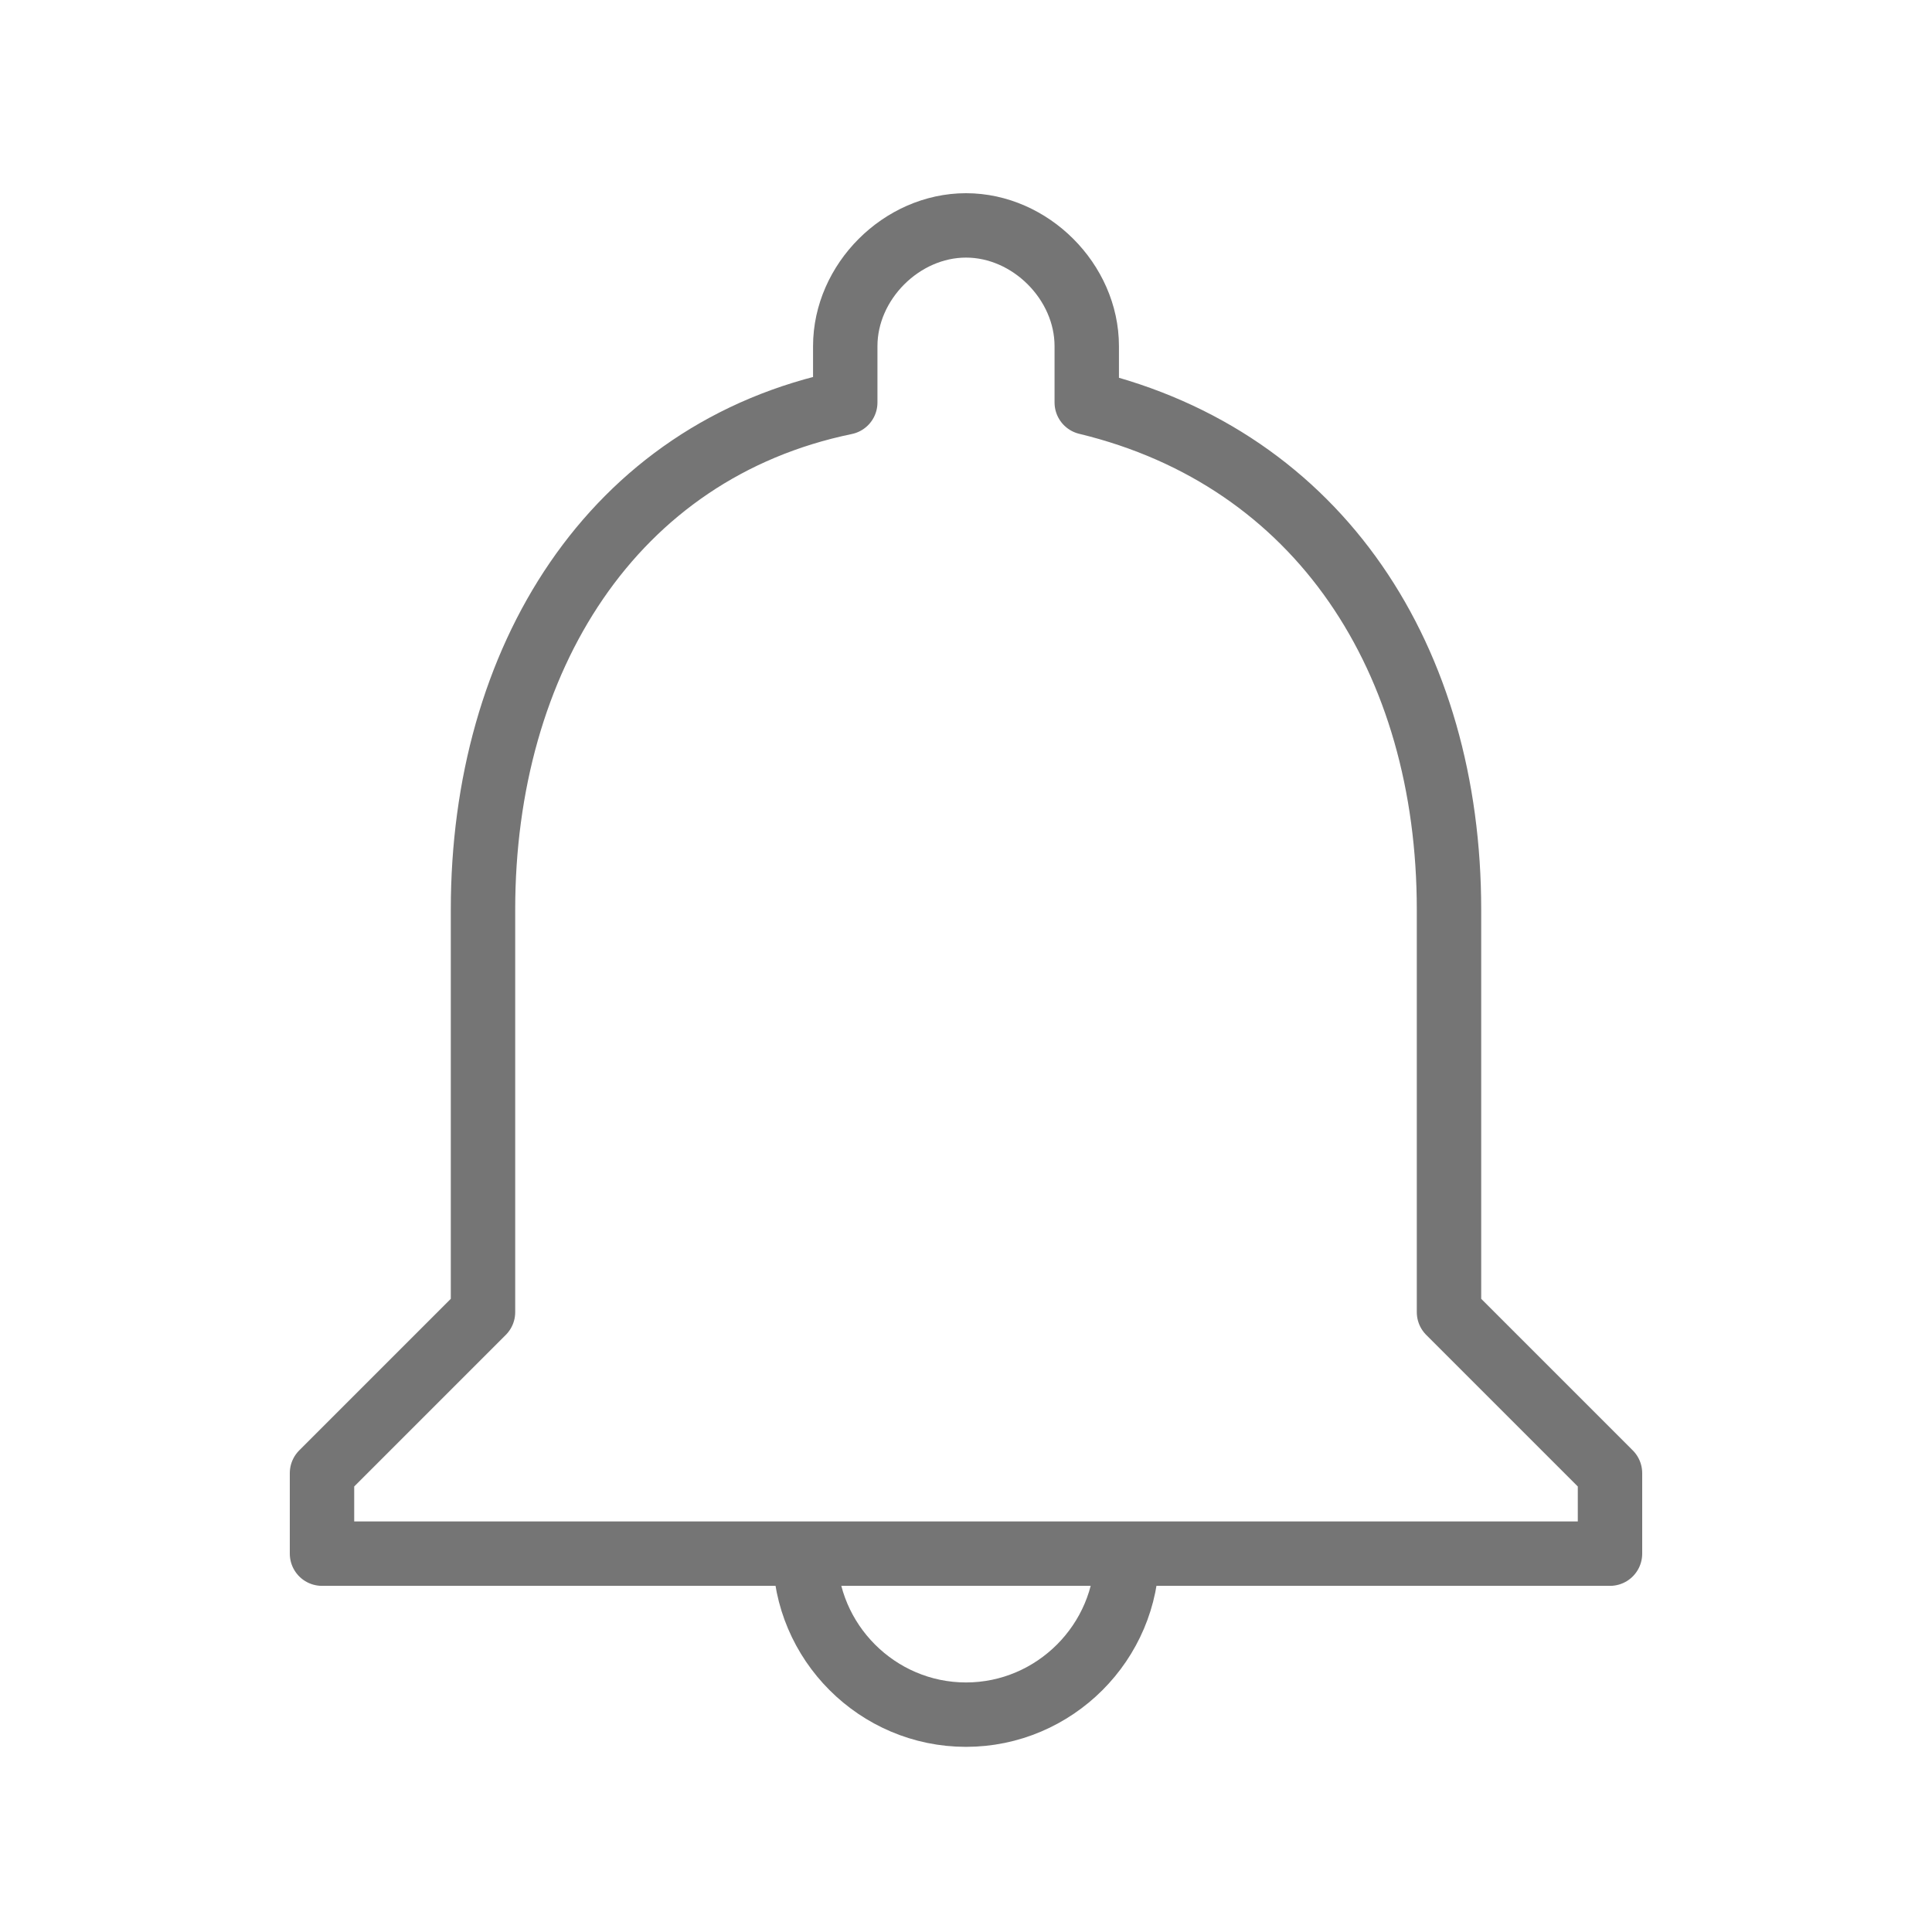
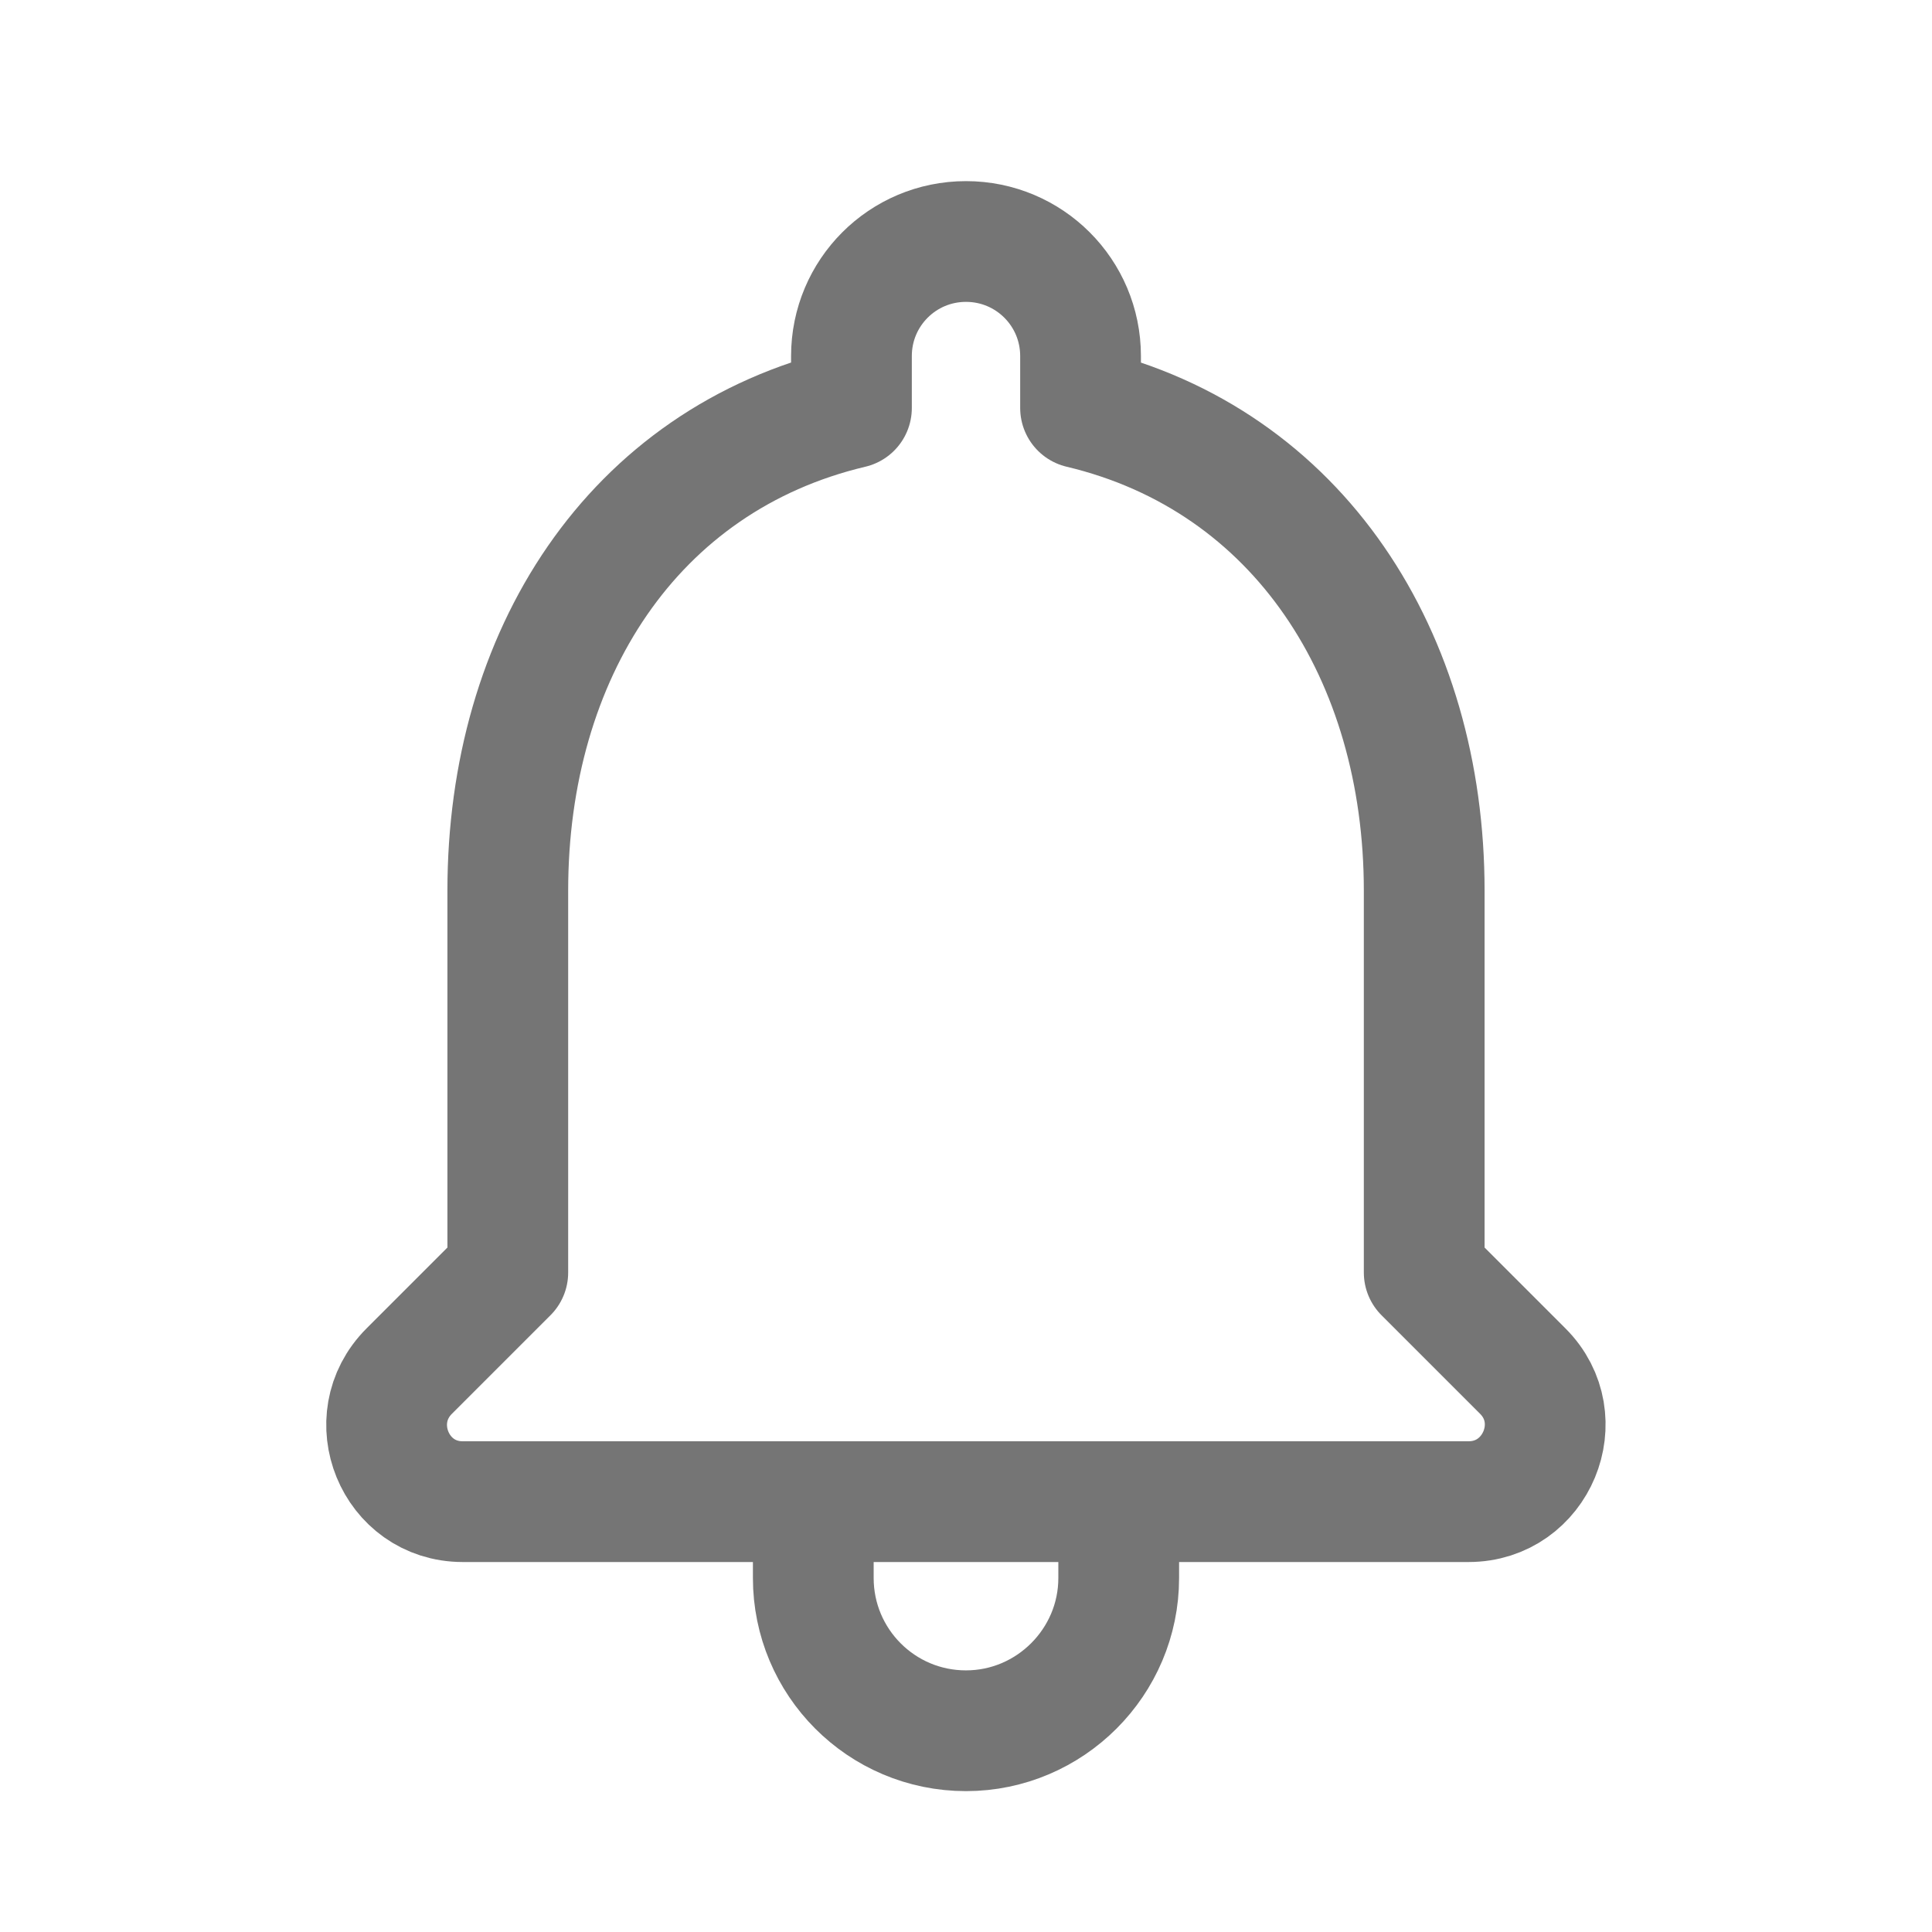
<svg xmlns="http://www.w3.org/2000/svg" width="24" height="24" viewBox="0 0 24 24">
-   <path fill="none" stroke="#757575" stroke-width="0.8" stroke-miterlimit="10" stroke-linecap="round" stroke-linejoin="round" d="M10,19.3c0,1.1,0.9,2,2,2s2-0.9,2-2 M18,16.3v-5c0-3.1-1.6-5.6-4.5-6.3V4.3  c0-0.8-0.7-1.5-1.5-1.5s-1.5,0.7-1.5,1.5V5C7.6,5.6,6,8.2,6,11.3v5l-2,2v1h16v-1L18,16.3z" />
+   <path fill="none" stroke="#757575" stroke-width="1.5" stroke-linecap="round" stroke-linejoin="round" d="M10.103 18.654v.949c0 1.043.844 1.897 1.897 1.897 1.044 0 1.897-.854   1.897-1.897v-.949m3.795-2.846v-4.744c0-2.912-1.556-5.351-4.269-5.996v-.645C13.423   3.636 12.787 3 12 3s-1.423.636-1.423 1.423v.645c-2.723.645-4.269 3.074-4.269 5.996v4.744l-1.224   1.224c-.598.597-.18 1.622.664 1.622h12.495c.844 0   1.271-1.025.673-1.622l-1.224-1.224z" />
</svg>
